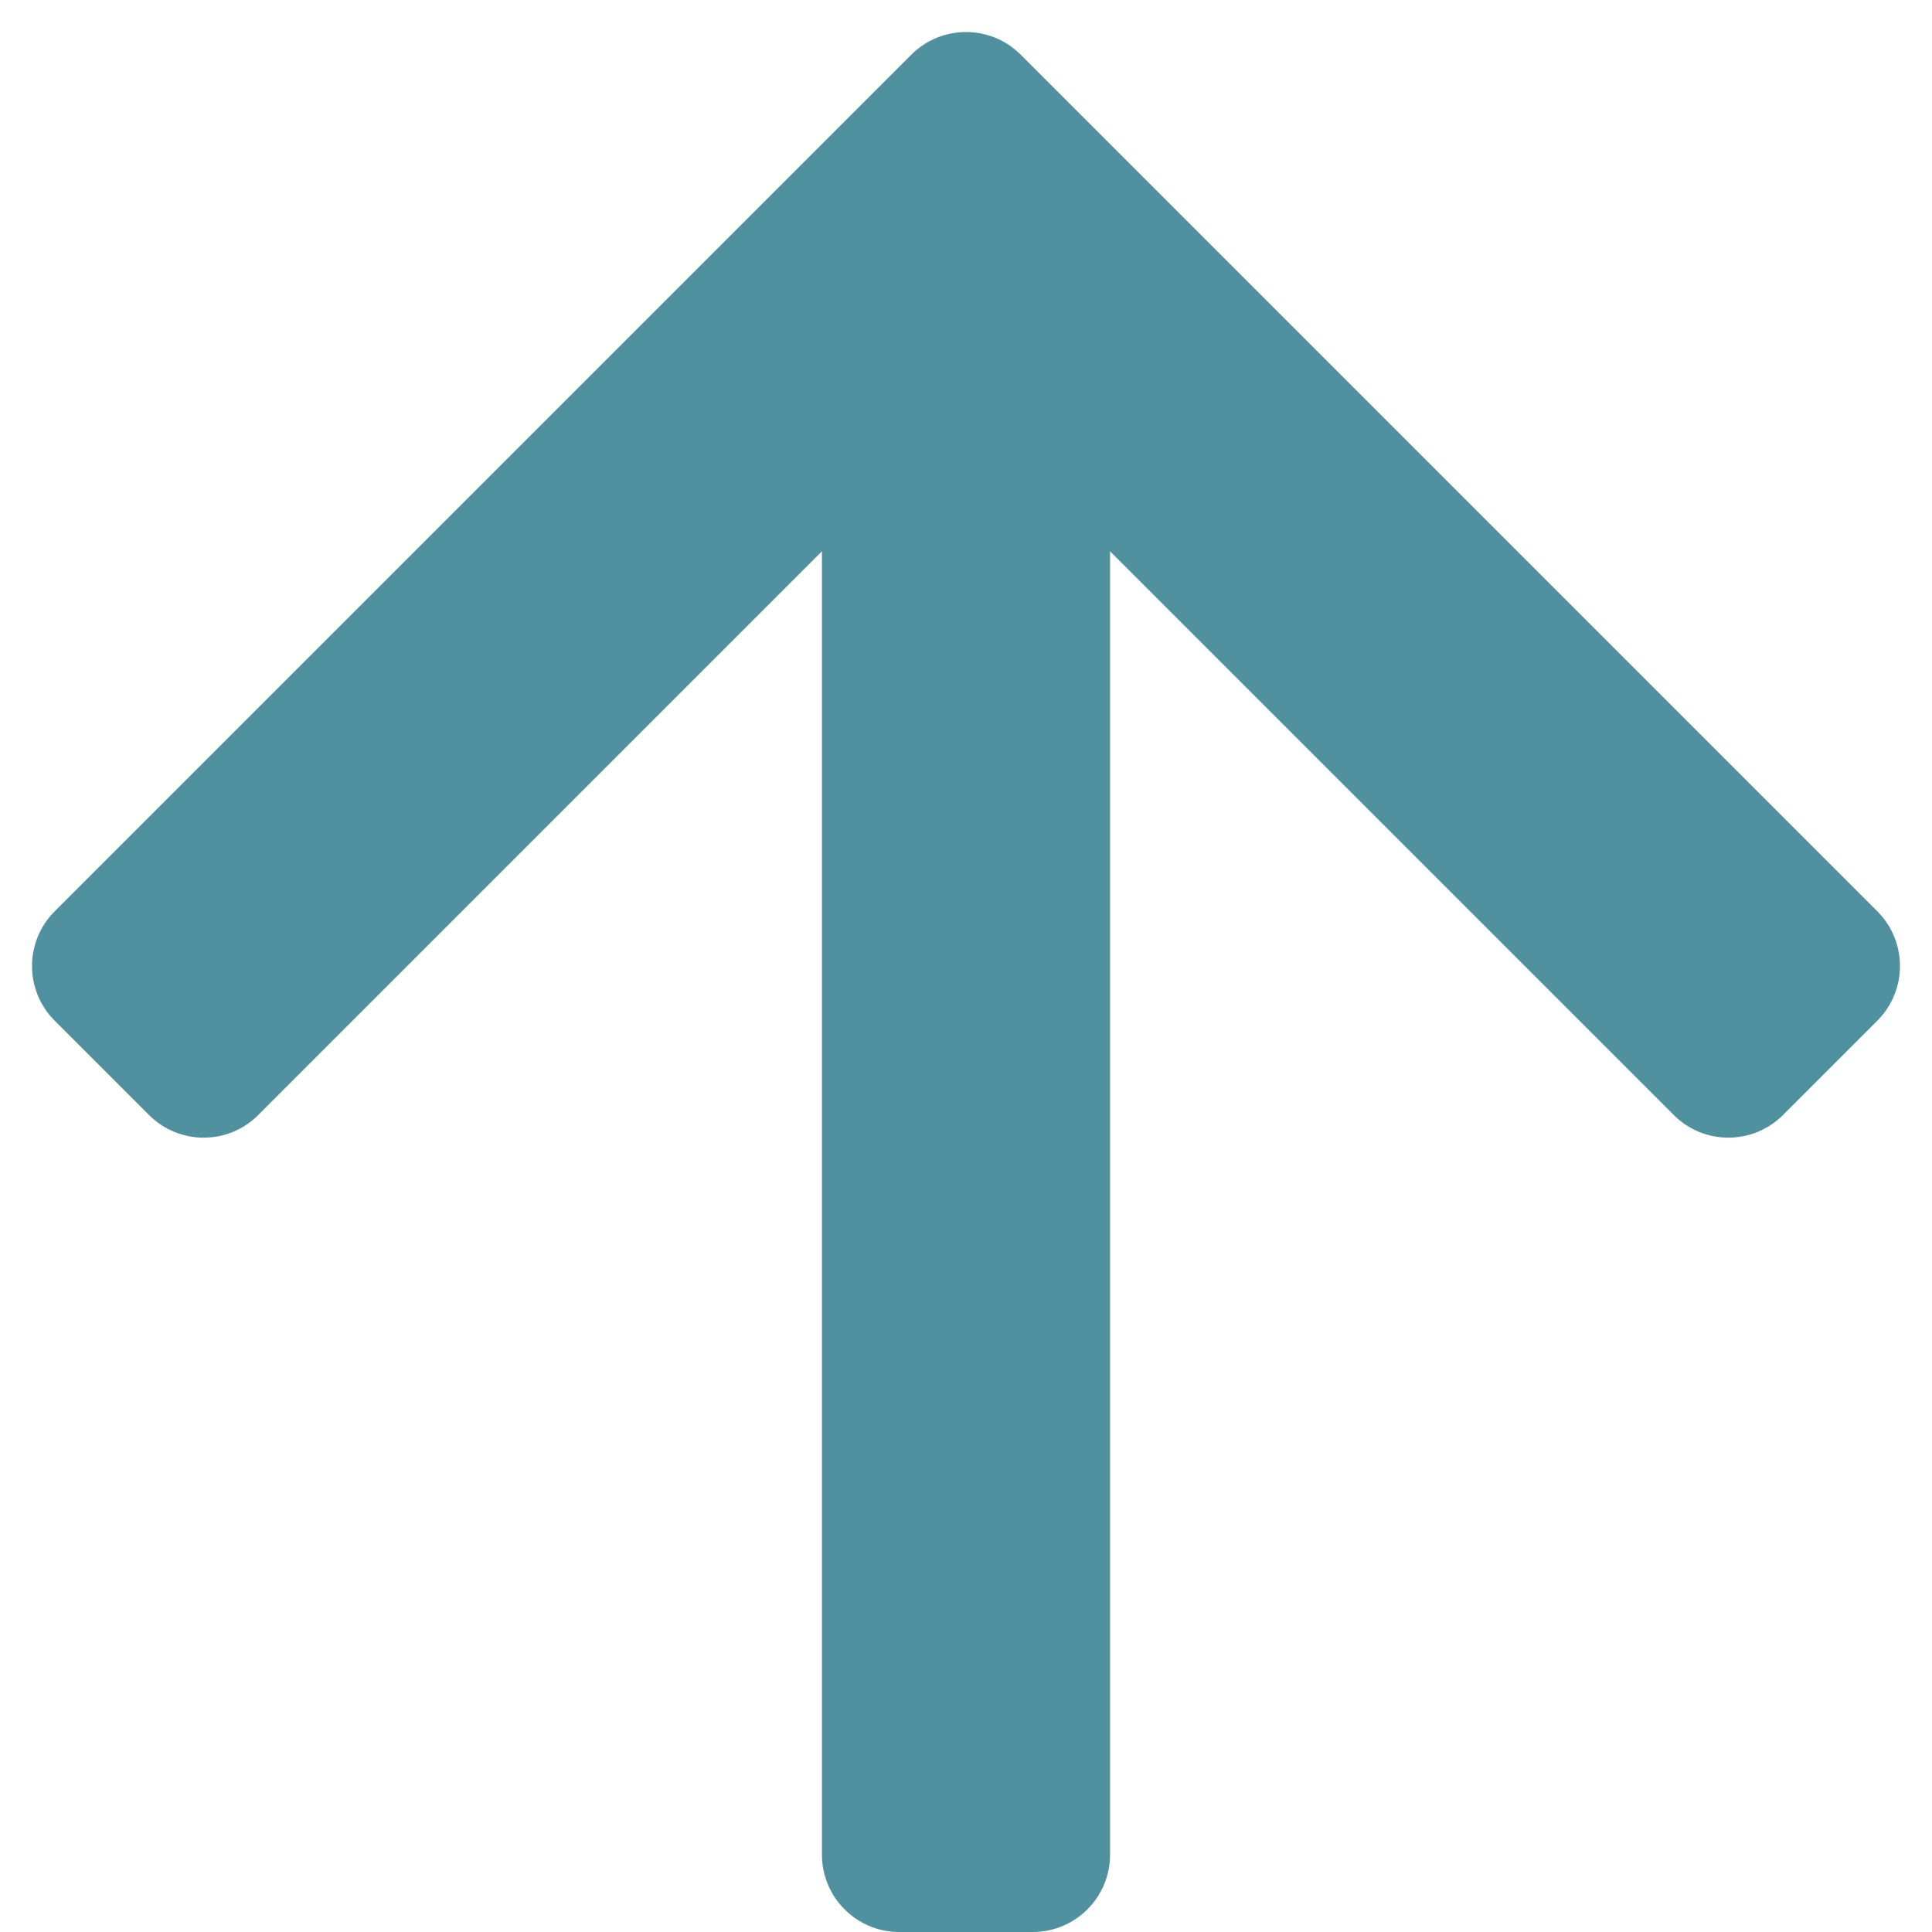
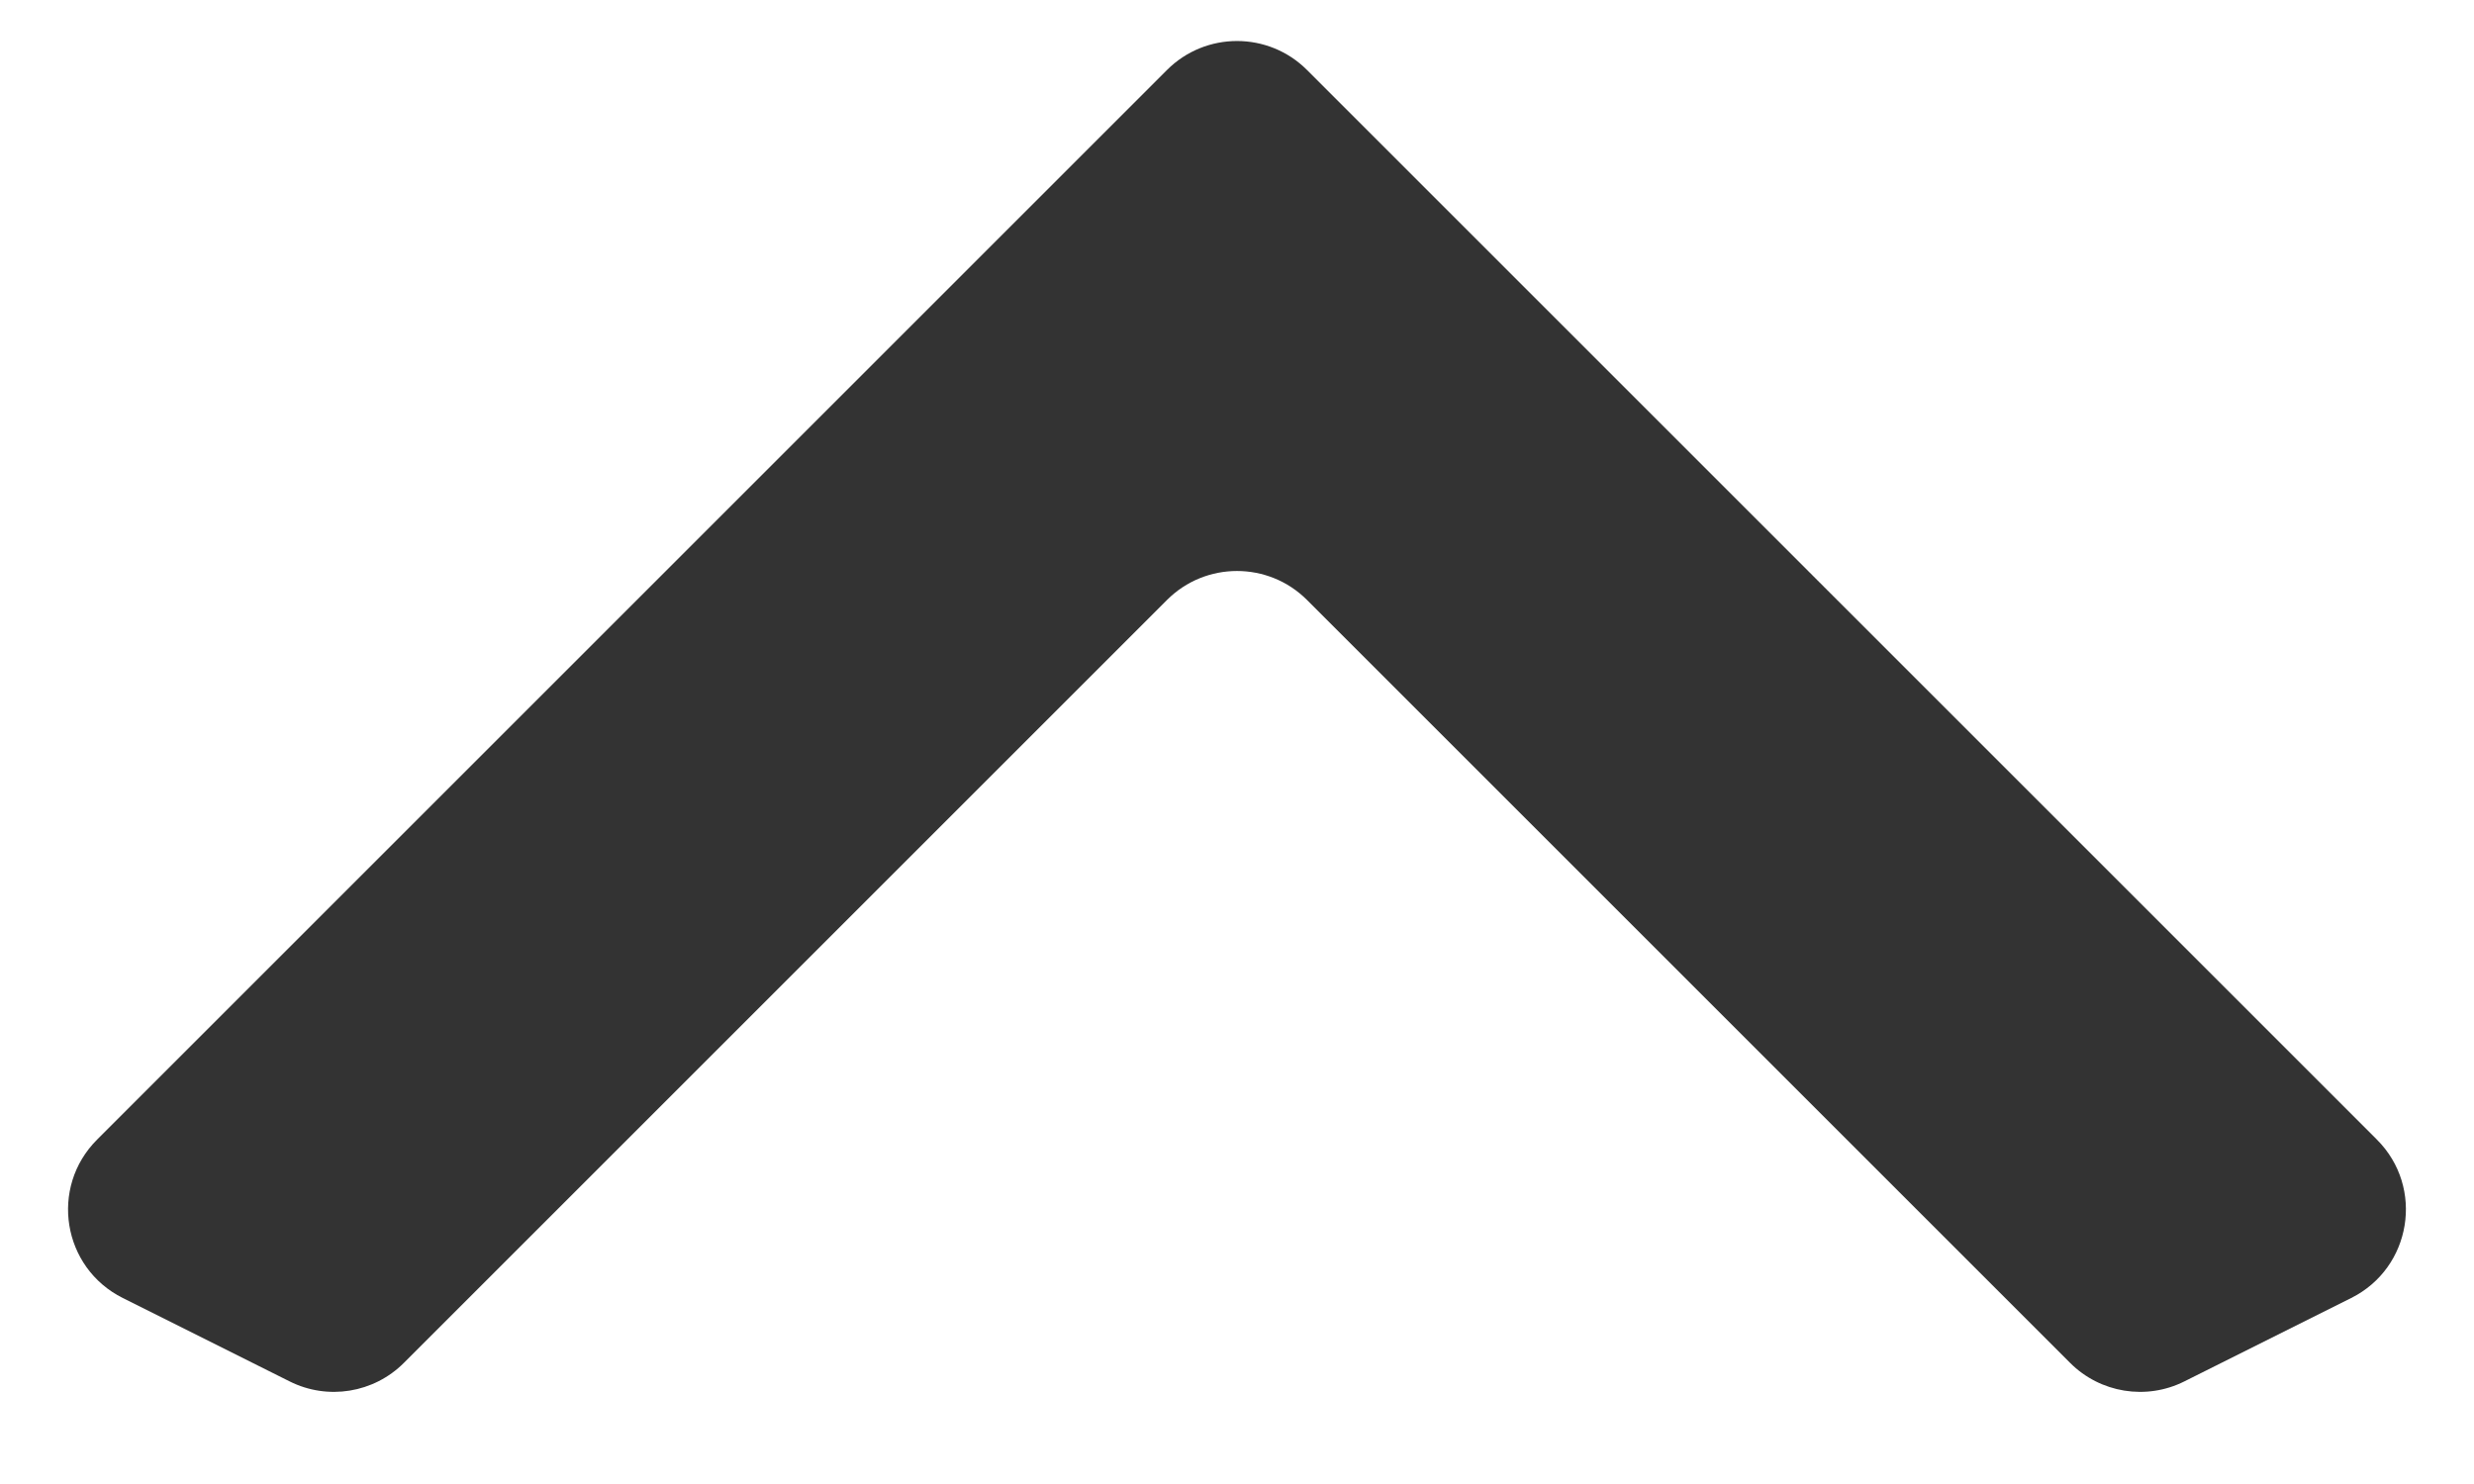
- <svg xmlns="http://www.w3.org/2000/svg" width="25" height="25" viewBox="0 0 25 25" fill="none">
-   <path d="M10.636 7.134V24C10.636 24.552 11.084 25 11.636 25H13.364C13.916 25 14.364 24.552 14.364 24V7.134L21.658 14.428C22.048 14.819 22.681 14.819 23.072 14.428L24.293 13.207C24.683 12.817 24.683 12.183 24.293 11.793L13.207 0.707C12.817 0.317 12.183 0.317 11.793 0.707L0.707 11.793C0.317 12.183 0.317 12.817 0.707 13.207L1.928 14.428C2.319 14.819 2.952 14.819 3.342 14.428L10.636 7.134Z" fill="#4F919F" />
+ <svg xmlns="http://www.w3.org/2000/svg" width="25" height="15" viewBox="0 0 25 15" fill="none">
+   <path d="M22.073 13.963C21.688 14.156 21.223 14.08 20.919 13.776L13.207 6.064C12.817 5.674 12.183 5.674 11.793 6.064L4.081 13.776C3.777 14.08 3.312 14.156 2.927 13.963L1.241 13.12C0.63 12.815 0.498 12.002 0.981 11.519L11.793 0.707C12.183 0.317 12.817 0.317 13.207 0.707L24.019 11.519C24.502 12.002 24.369 12.815 23.759 13.12L22.073 13.963Z" fill="#333333" />
</svg>
